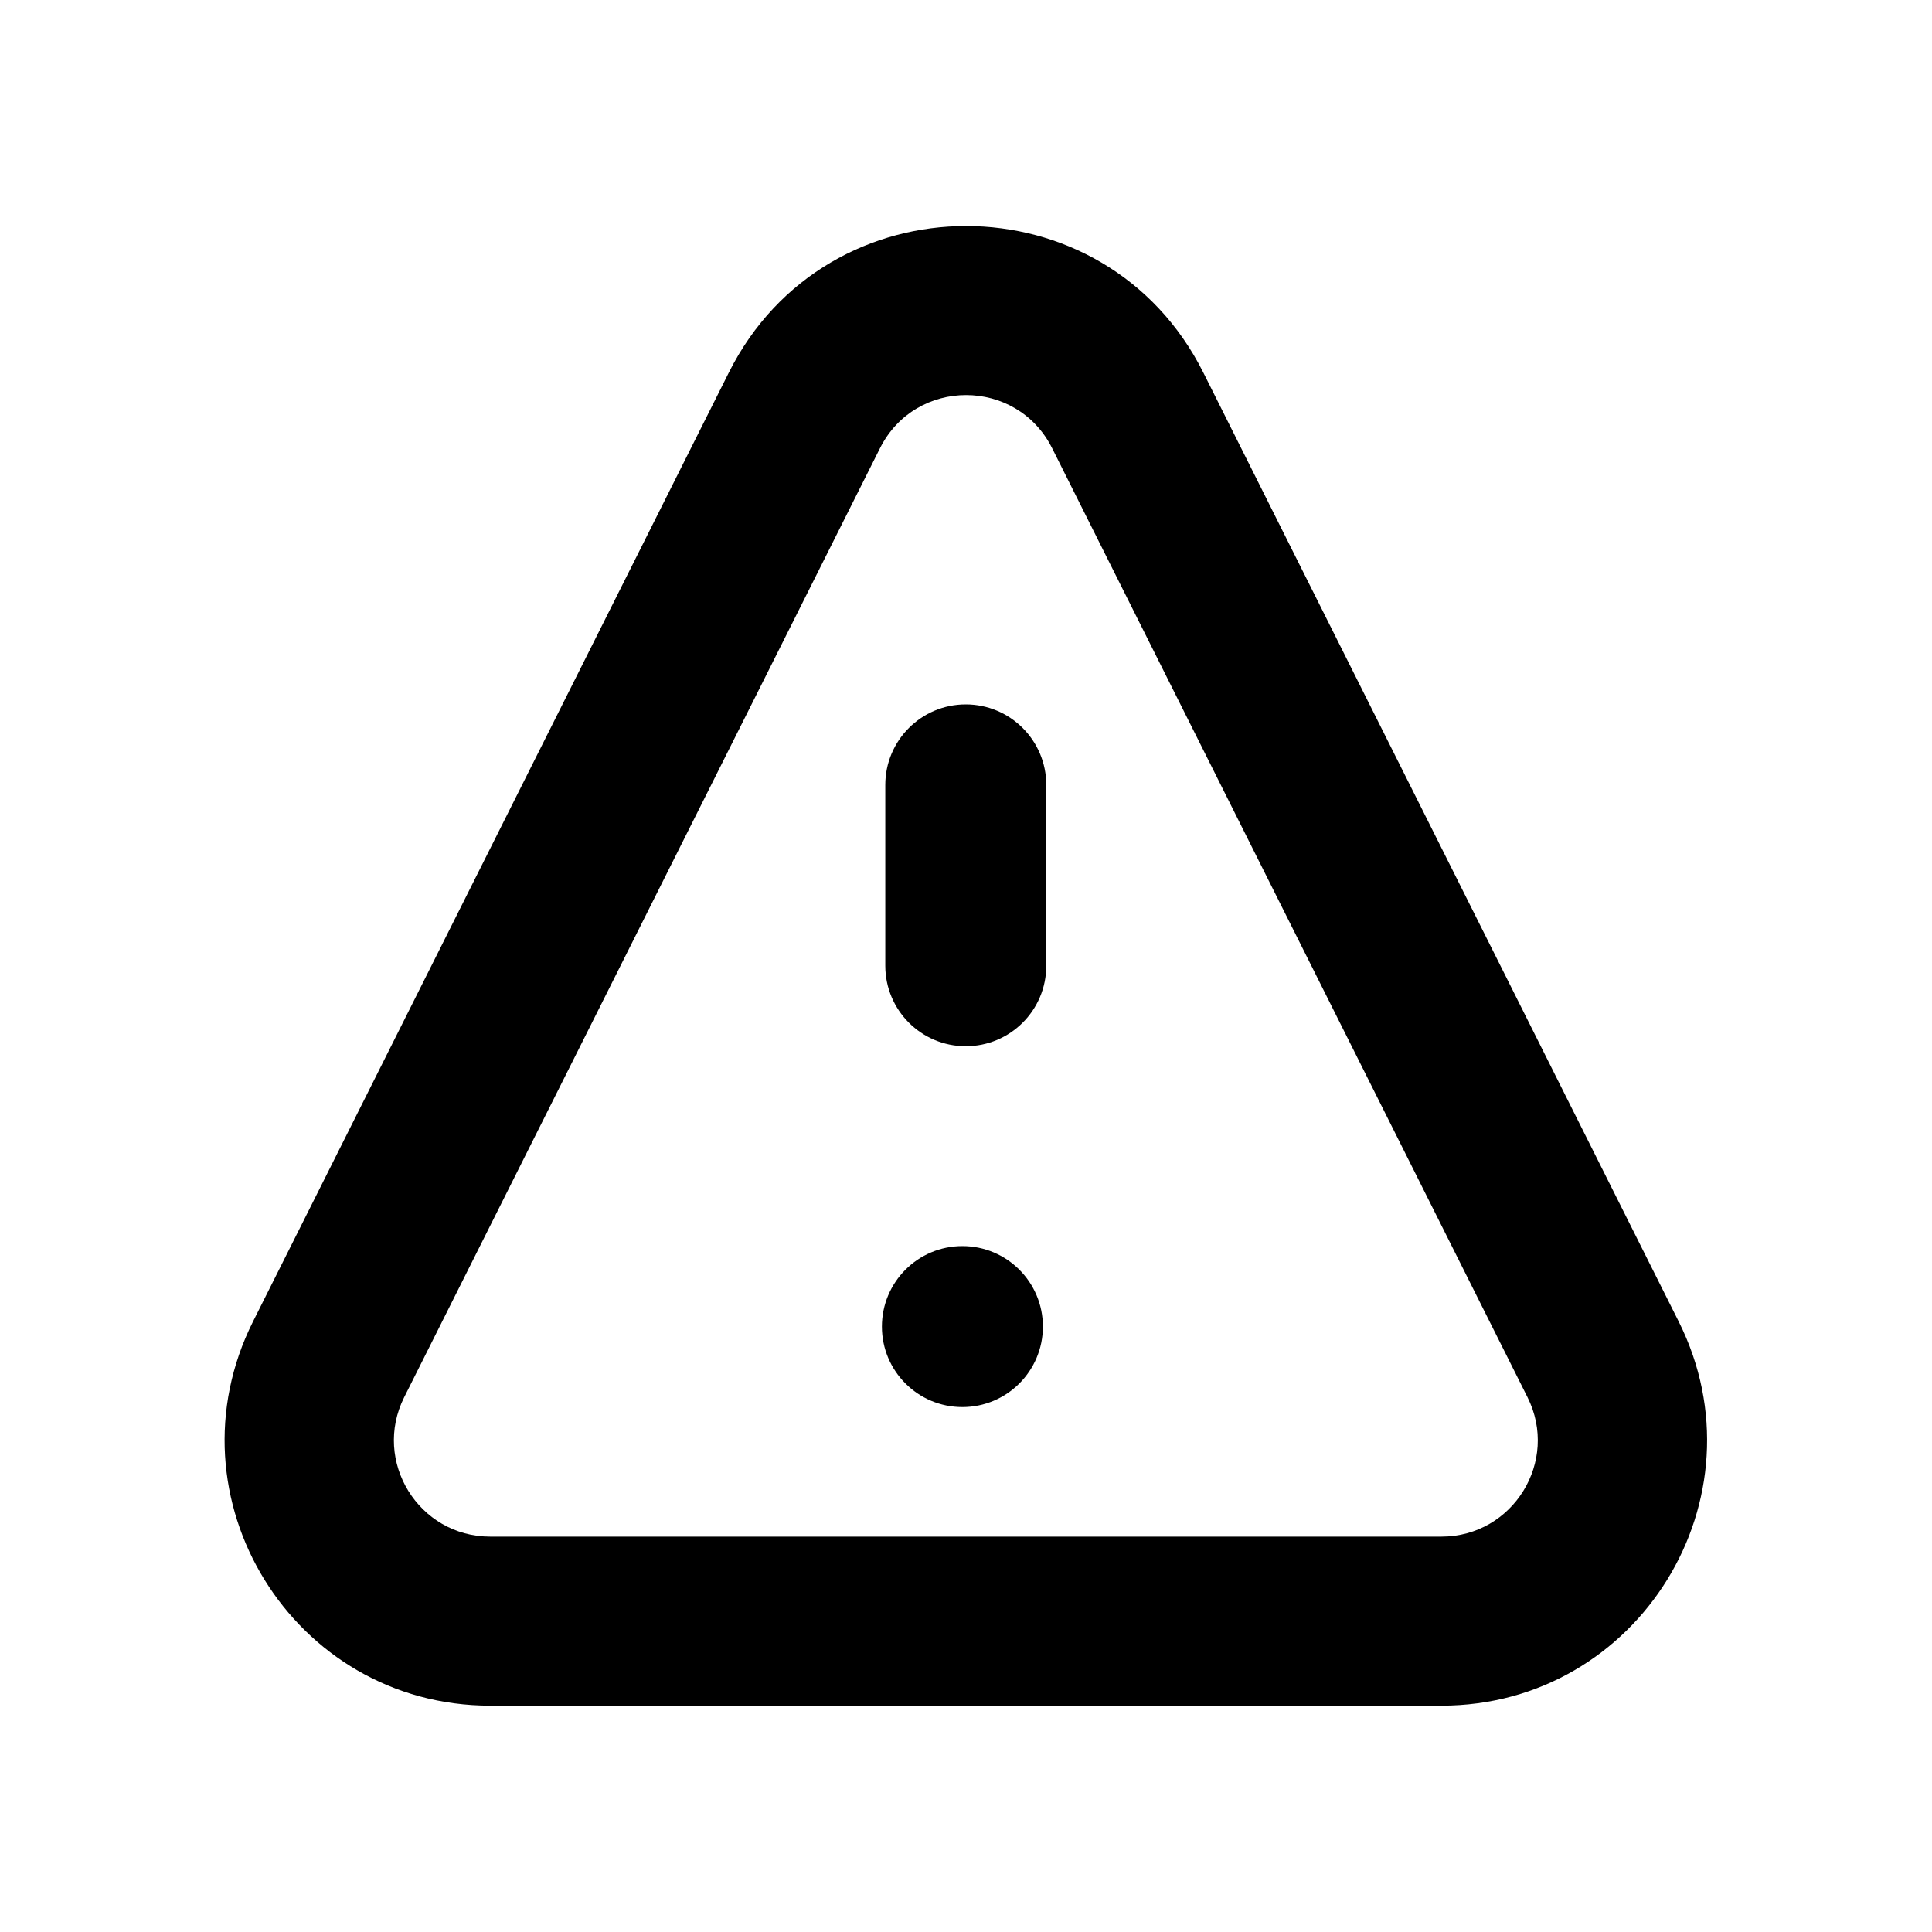
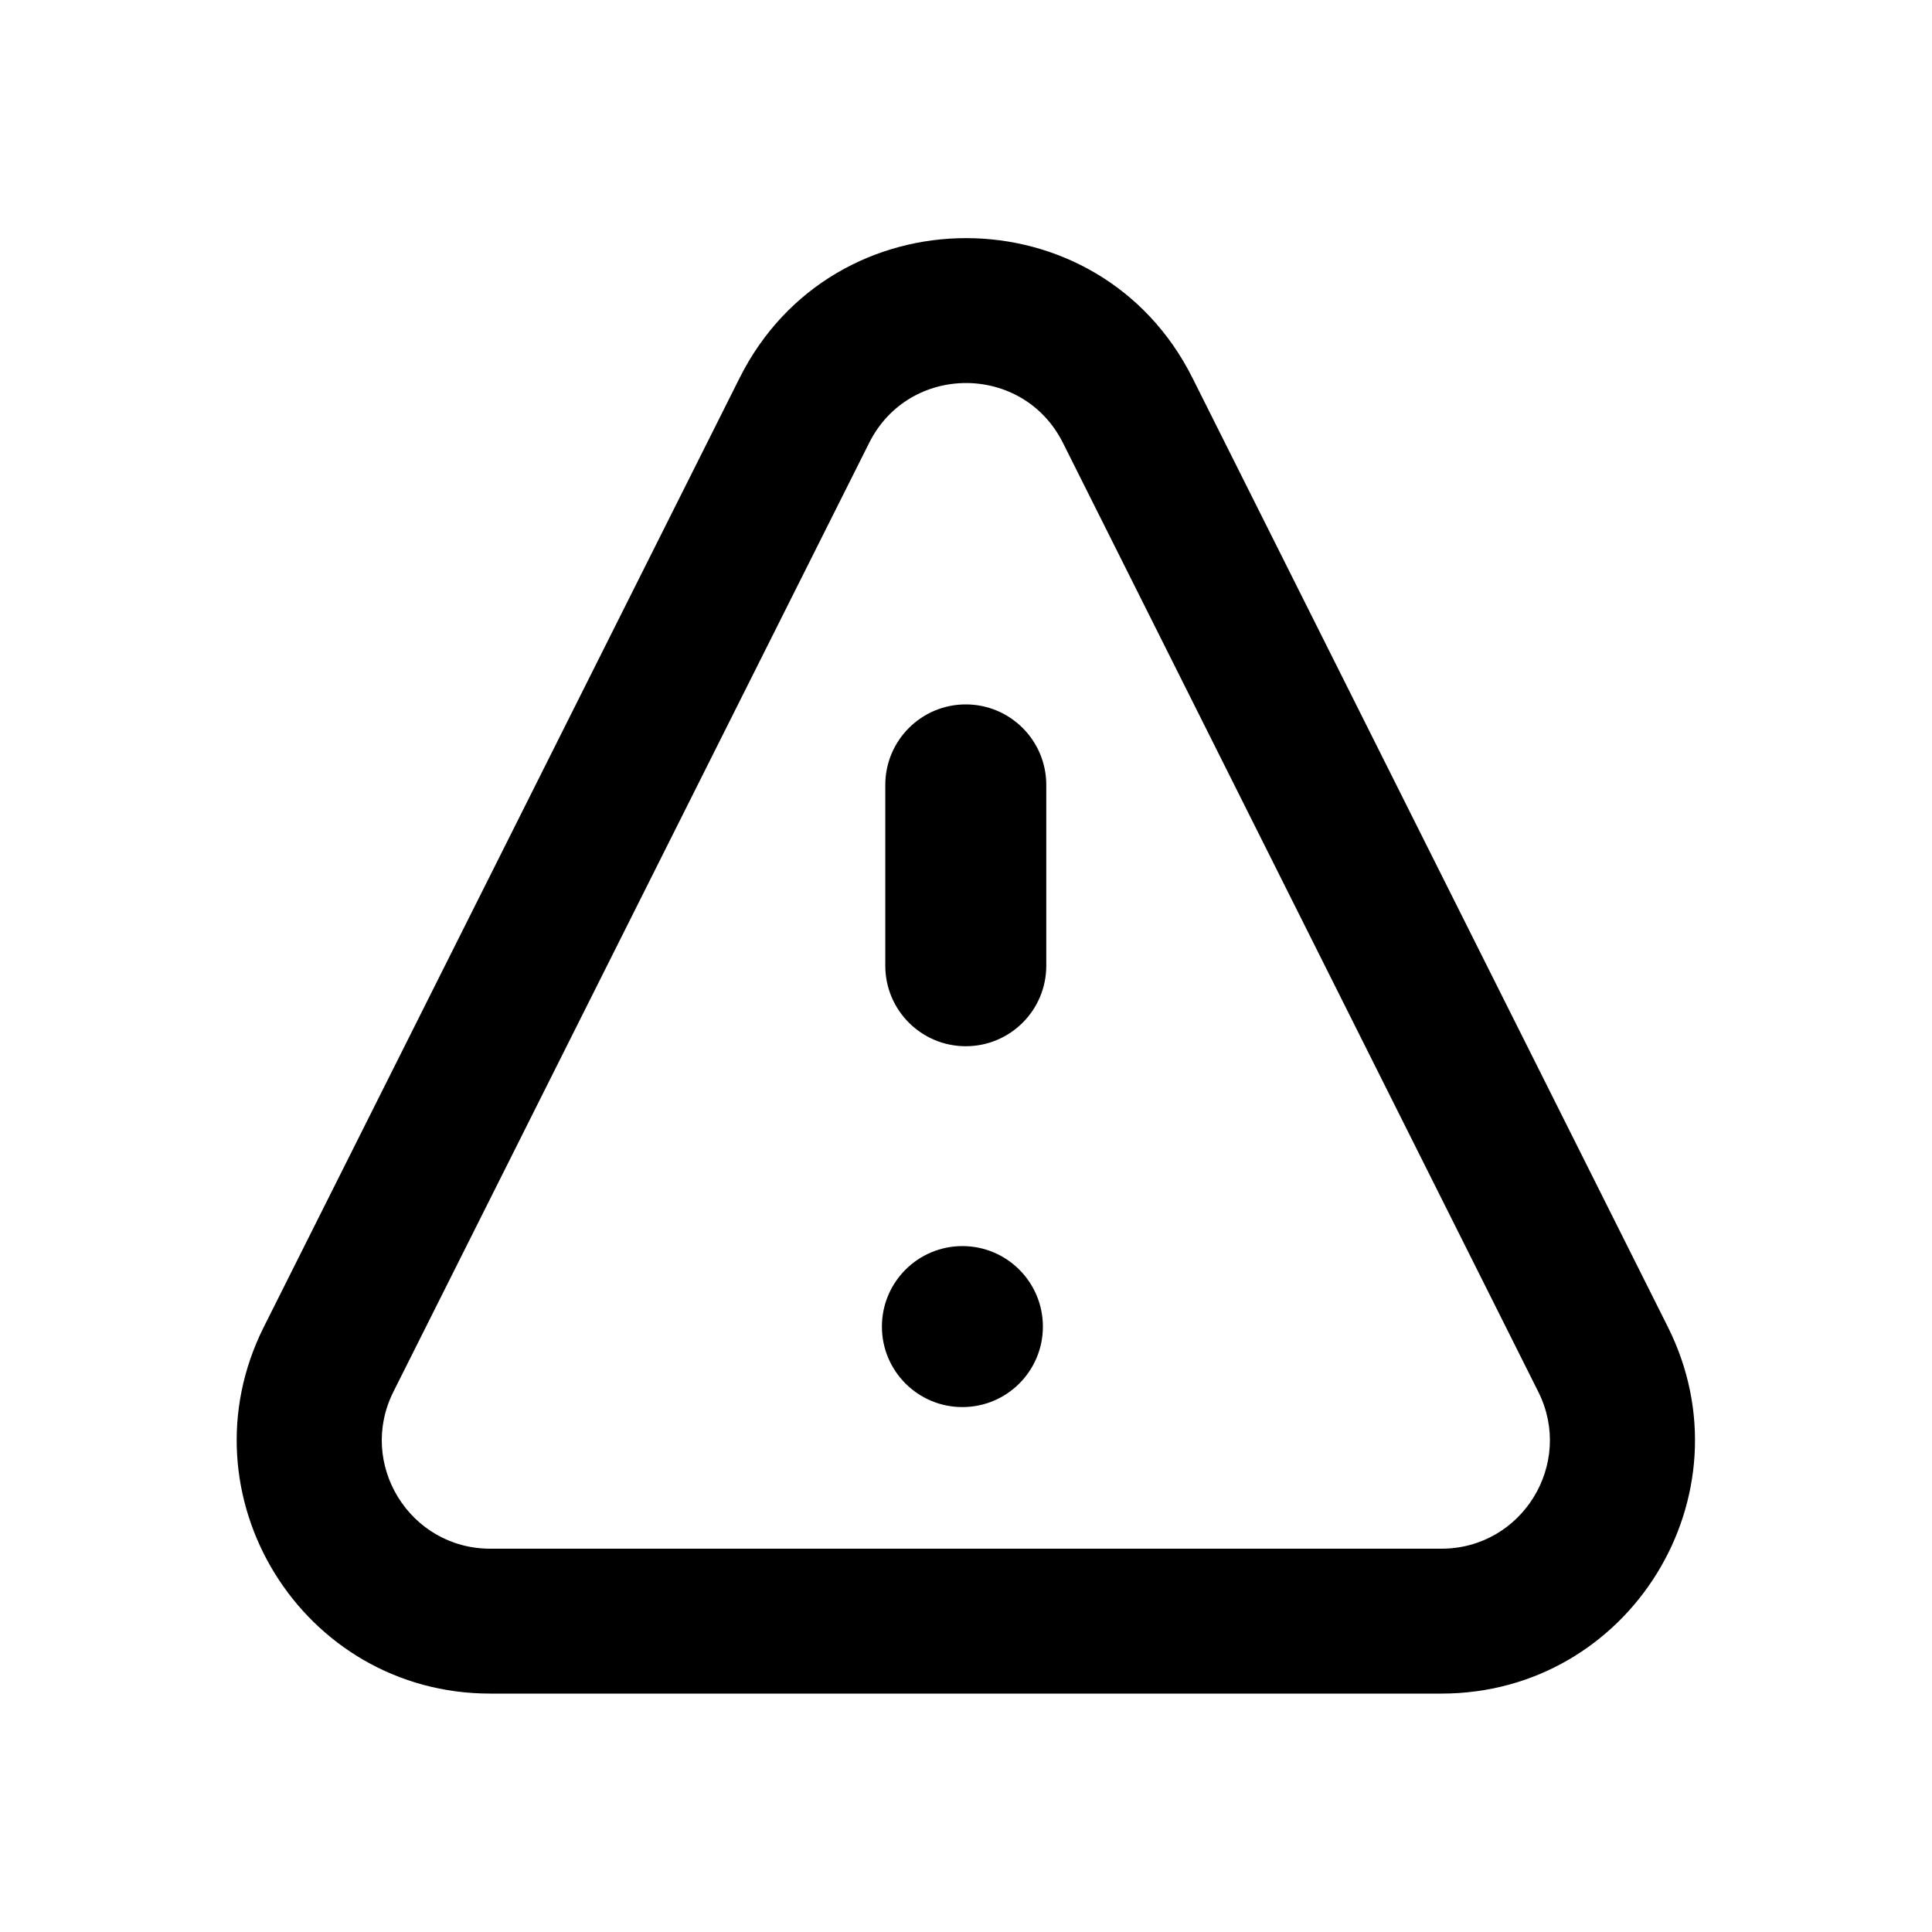
<svg xmlns="http://www.w3.org/2000/svg" width="40" height="40" viewBox="0 0 40 40" fill="none">
-   <path fill-rule="evenodd" clip-rule="evenodd" d="M21.784 9.281C21.049 7.813 18.955 7.813 18.219 9.28L8.369 28.927C7.704 30.253 8.668 31.814 10.15 31.814H29.843C31.325 31.814 32.289 30.253 31.625 28.928L21.784 9.281ZM15.091 7.711C17.117 3.669 22.887 3.67 24.913 7.713L34.755 27.36C36.584 31.013 33.928 35.314 29.843 35.314H10.15C6.064 35.314 3.408 31.011 5.24 27.358L15.091 7.711ZM19.995 14.584C20.916 14.584 21.662 15.331 21.662 16.251V19.994C21.662 20.915 20.916 21.661 19.995 21.661C19.075 21.661 18.329 20.915 18.329 19.994V16.251C18.329 15.331 19.075 14.584 19.995 14.584ZM19.925 25.799C19.005 25.799 18.259 26.545 18.259 27.466C18.259 28.386 19.005 29.132 19.925 29.132C20.846 29.132 21.592 28.386 21.592 27.466C21.592 26.545 20.846 25.799 19.925 25.799Z" fill="black" />
+   <path fill-rule="evenodd" clip-rule="evenodd" d="M22.007 9.169C21.18 7.518 18.823 7.517 17.996 9.168L8.145 28.815C7.397 30.307 8.482 32.064 10.15 32.064H29.843C31.511 32.064 32.596 30.308 31.849 28.816L22.007 9.169ZM15.314 7.823C17.249 3.965 22.756 3.966 24.689 7.825L34.531 27.472C36.278 30.959 33.742 35.064 29.843 35.064H10.15C6.25 35.064 3.715 30.957 5.463 27.471L15.314 7.823ZM19.995 14.584C20.916 14.584 21.662 15.331 21.662 16.251V19.994C21.662 20.915 20.916 21.661 19.995 21.661C19.075 21.661 18.329 20.915 18.329 19.994V16.251C18.329 15.331 19.075 14.584 19.995 14.584ZM19.925 25.799C19.005 25.799 18.259 26.545 18.259 27.466C18.259 28.386 19.005 29.132 19.925 29.132C20.846 29.132 21.592 28.386 21.592 27.466C21.592 26.545 20.846 25.799 19.925 25.799Z" fill="black" />
</svg>
